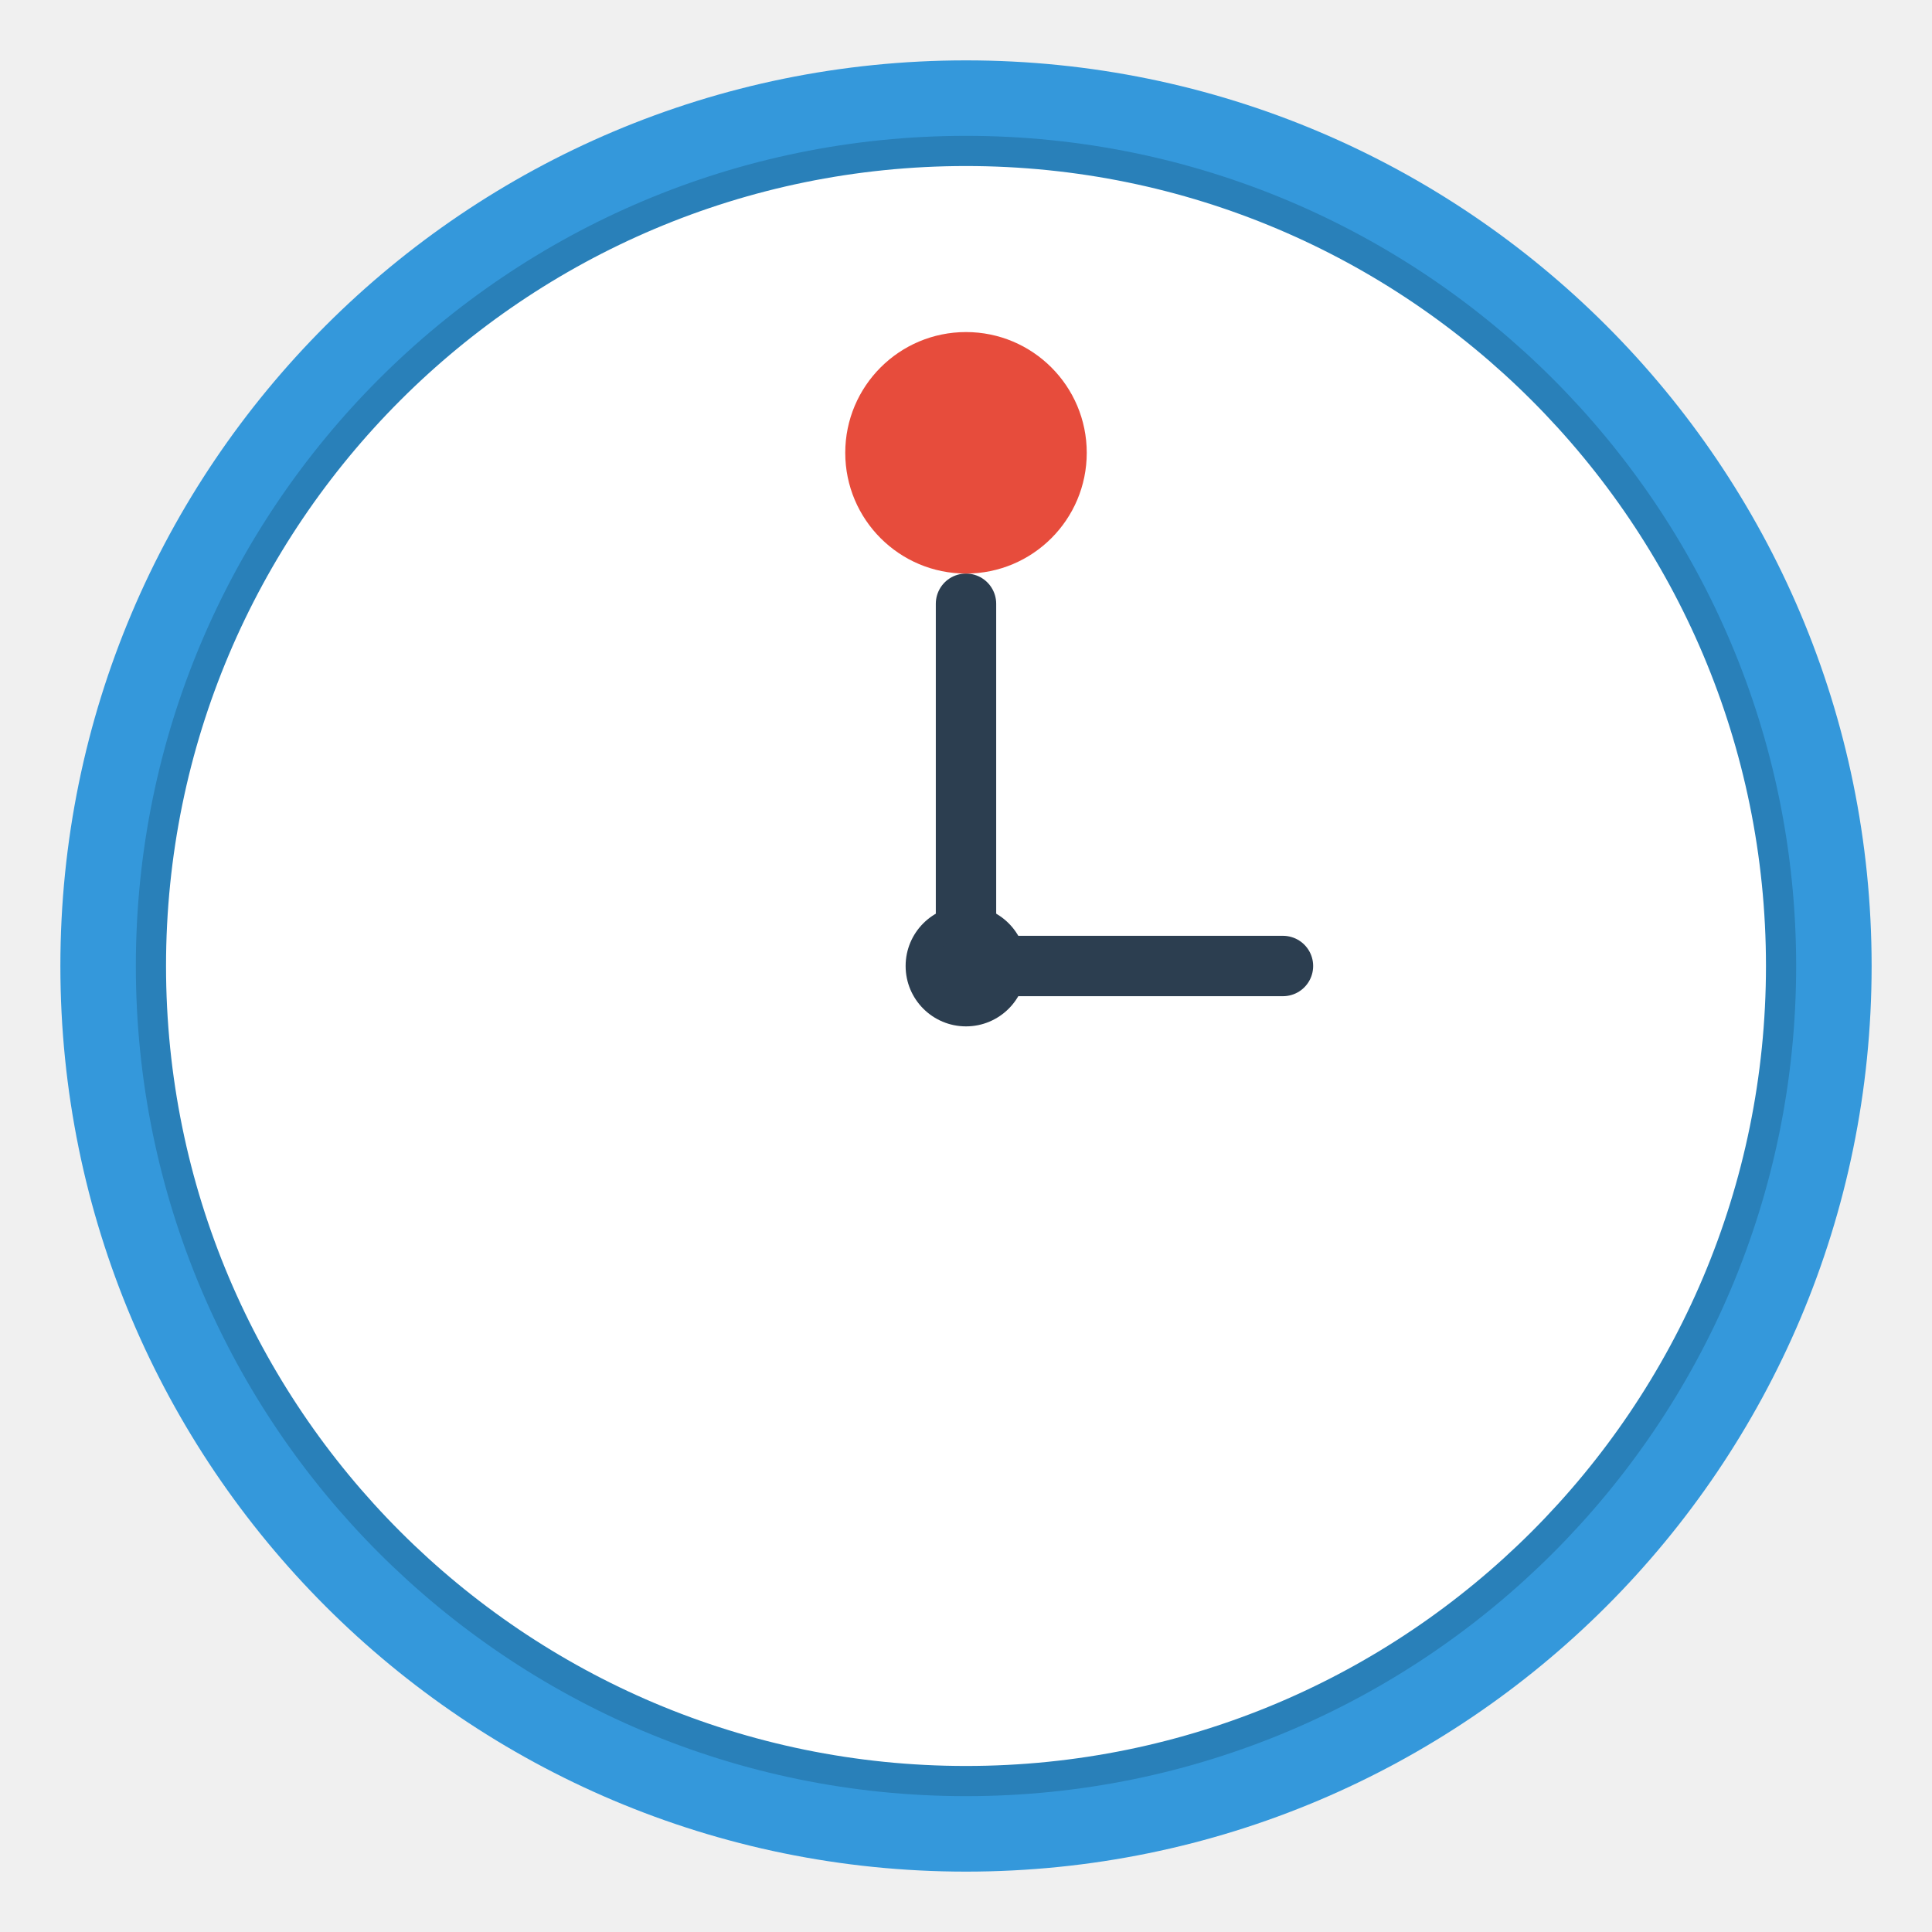
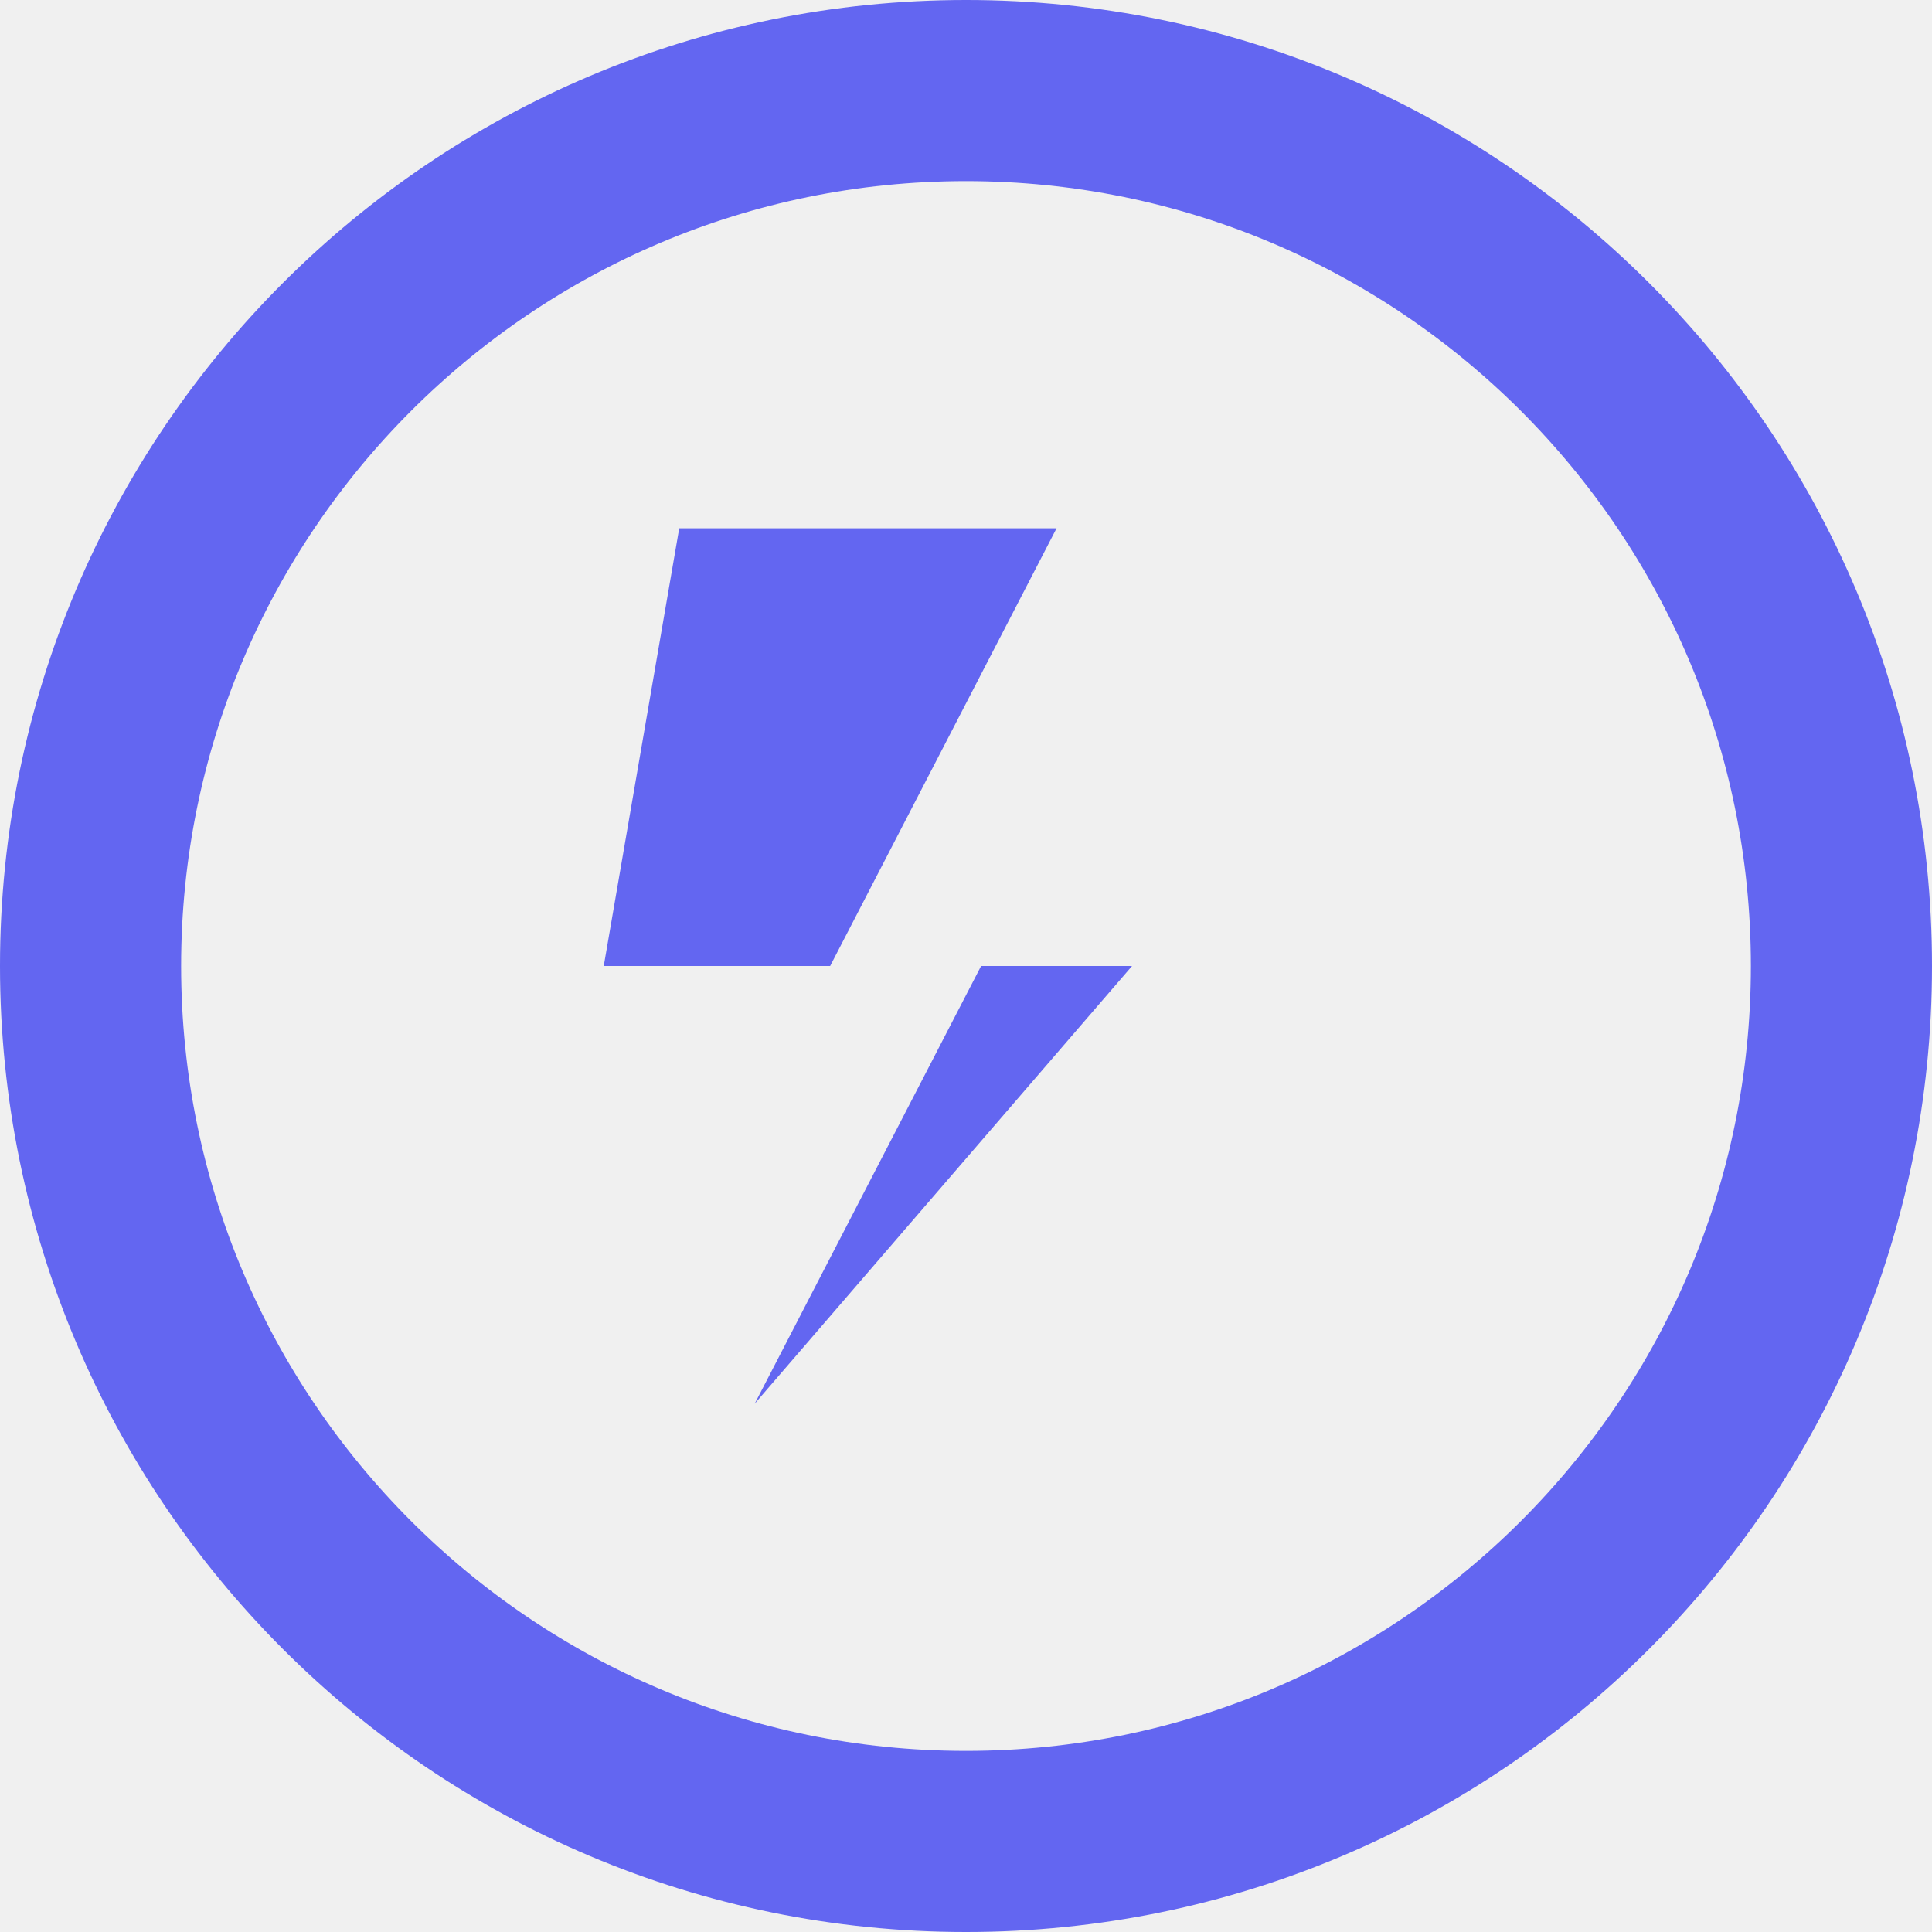
- <svg xmlns="http://www.w3.org/2000/svg" width="128" height="128" viewBox="0 0 128 128">
-   <circle cx="64" cy="64" r="60" fill="#3498db" />
-   <circle cx="64" cy="64" r="54" fill="white" stroke="#2980b9" stroke-width="2" />
-   <circle cx="64" cy="64" r="4" fill="#2c3e50" />
-   <line x1="64" y1="64" x2="64" y2="40" stroke="#2c3e50" stroke-width="4" stroke-linecap="round" />
-   <line x1="64" y1="64" x2="85" y2="64" stroke="#2c3e50" stroke-width="4" stroke-linecap="round" />
-   <circle cx="64" cy="30" r="8" fill="#e74c3c" />
+ <svg xmlns="http://www.w3.org/2000/svg" viewBox="0 0 128 128" width="128" height="128">
+   <circle cx="64" cy="64" r="58" fill="none" stroke="#6366f1" stroke-width="12" />
+   <path d="M45 35 L70 35 L55 64 L75 64 L50 93 L65 64 L40 64 Z" fill="#6366f1" stroke="none" />
</svg>
